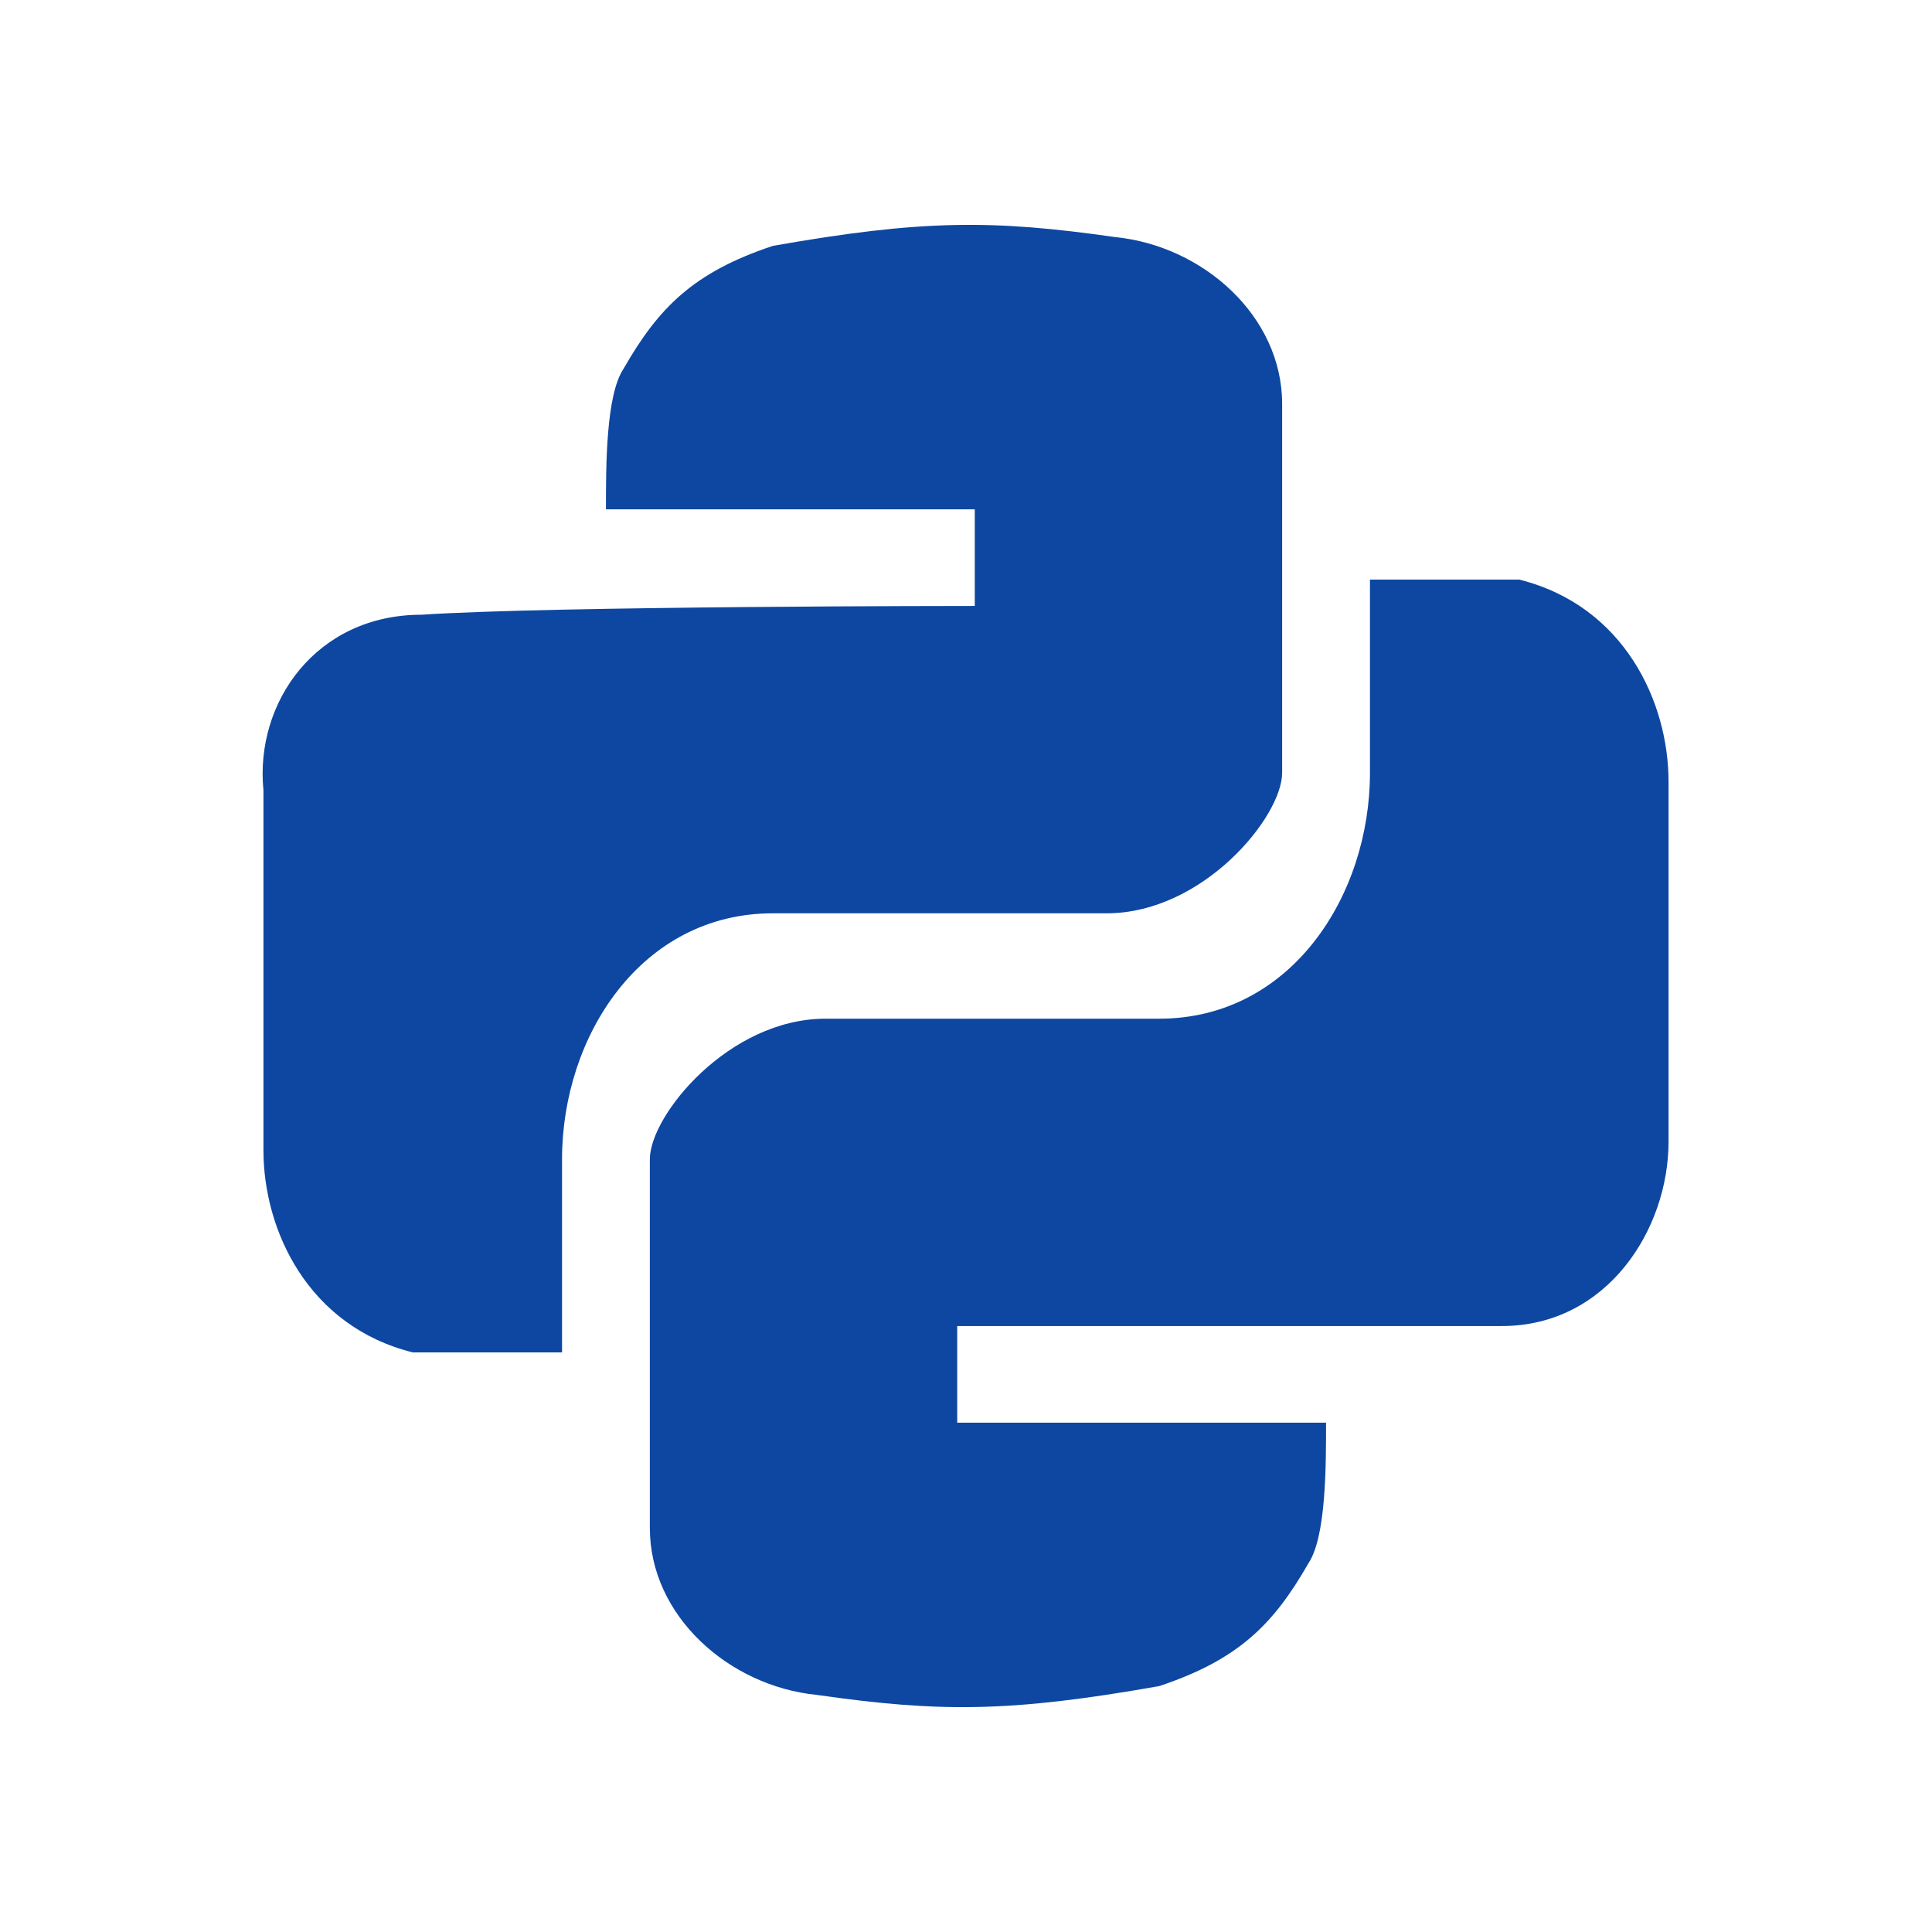
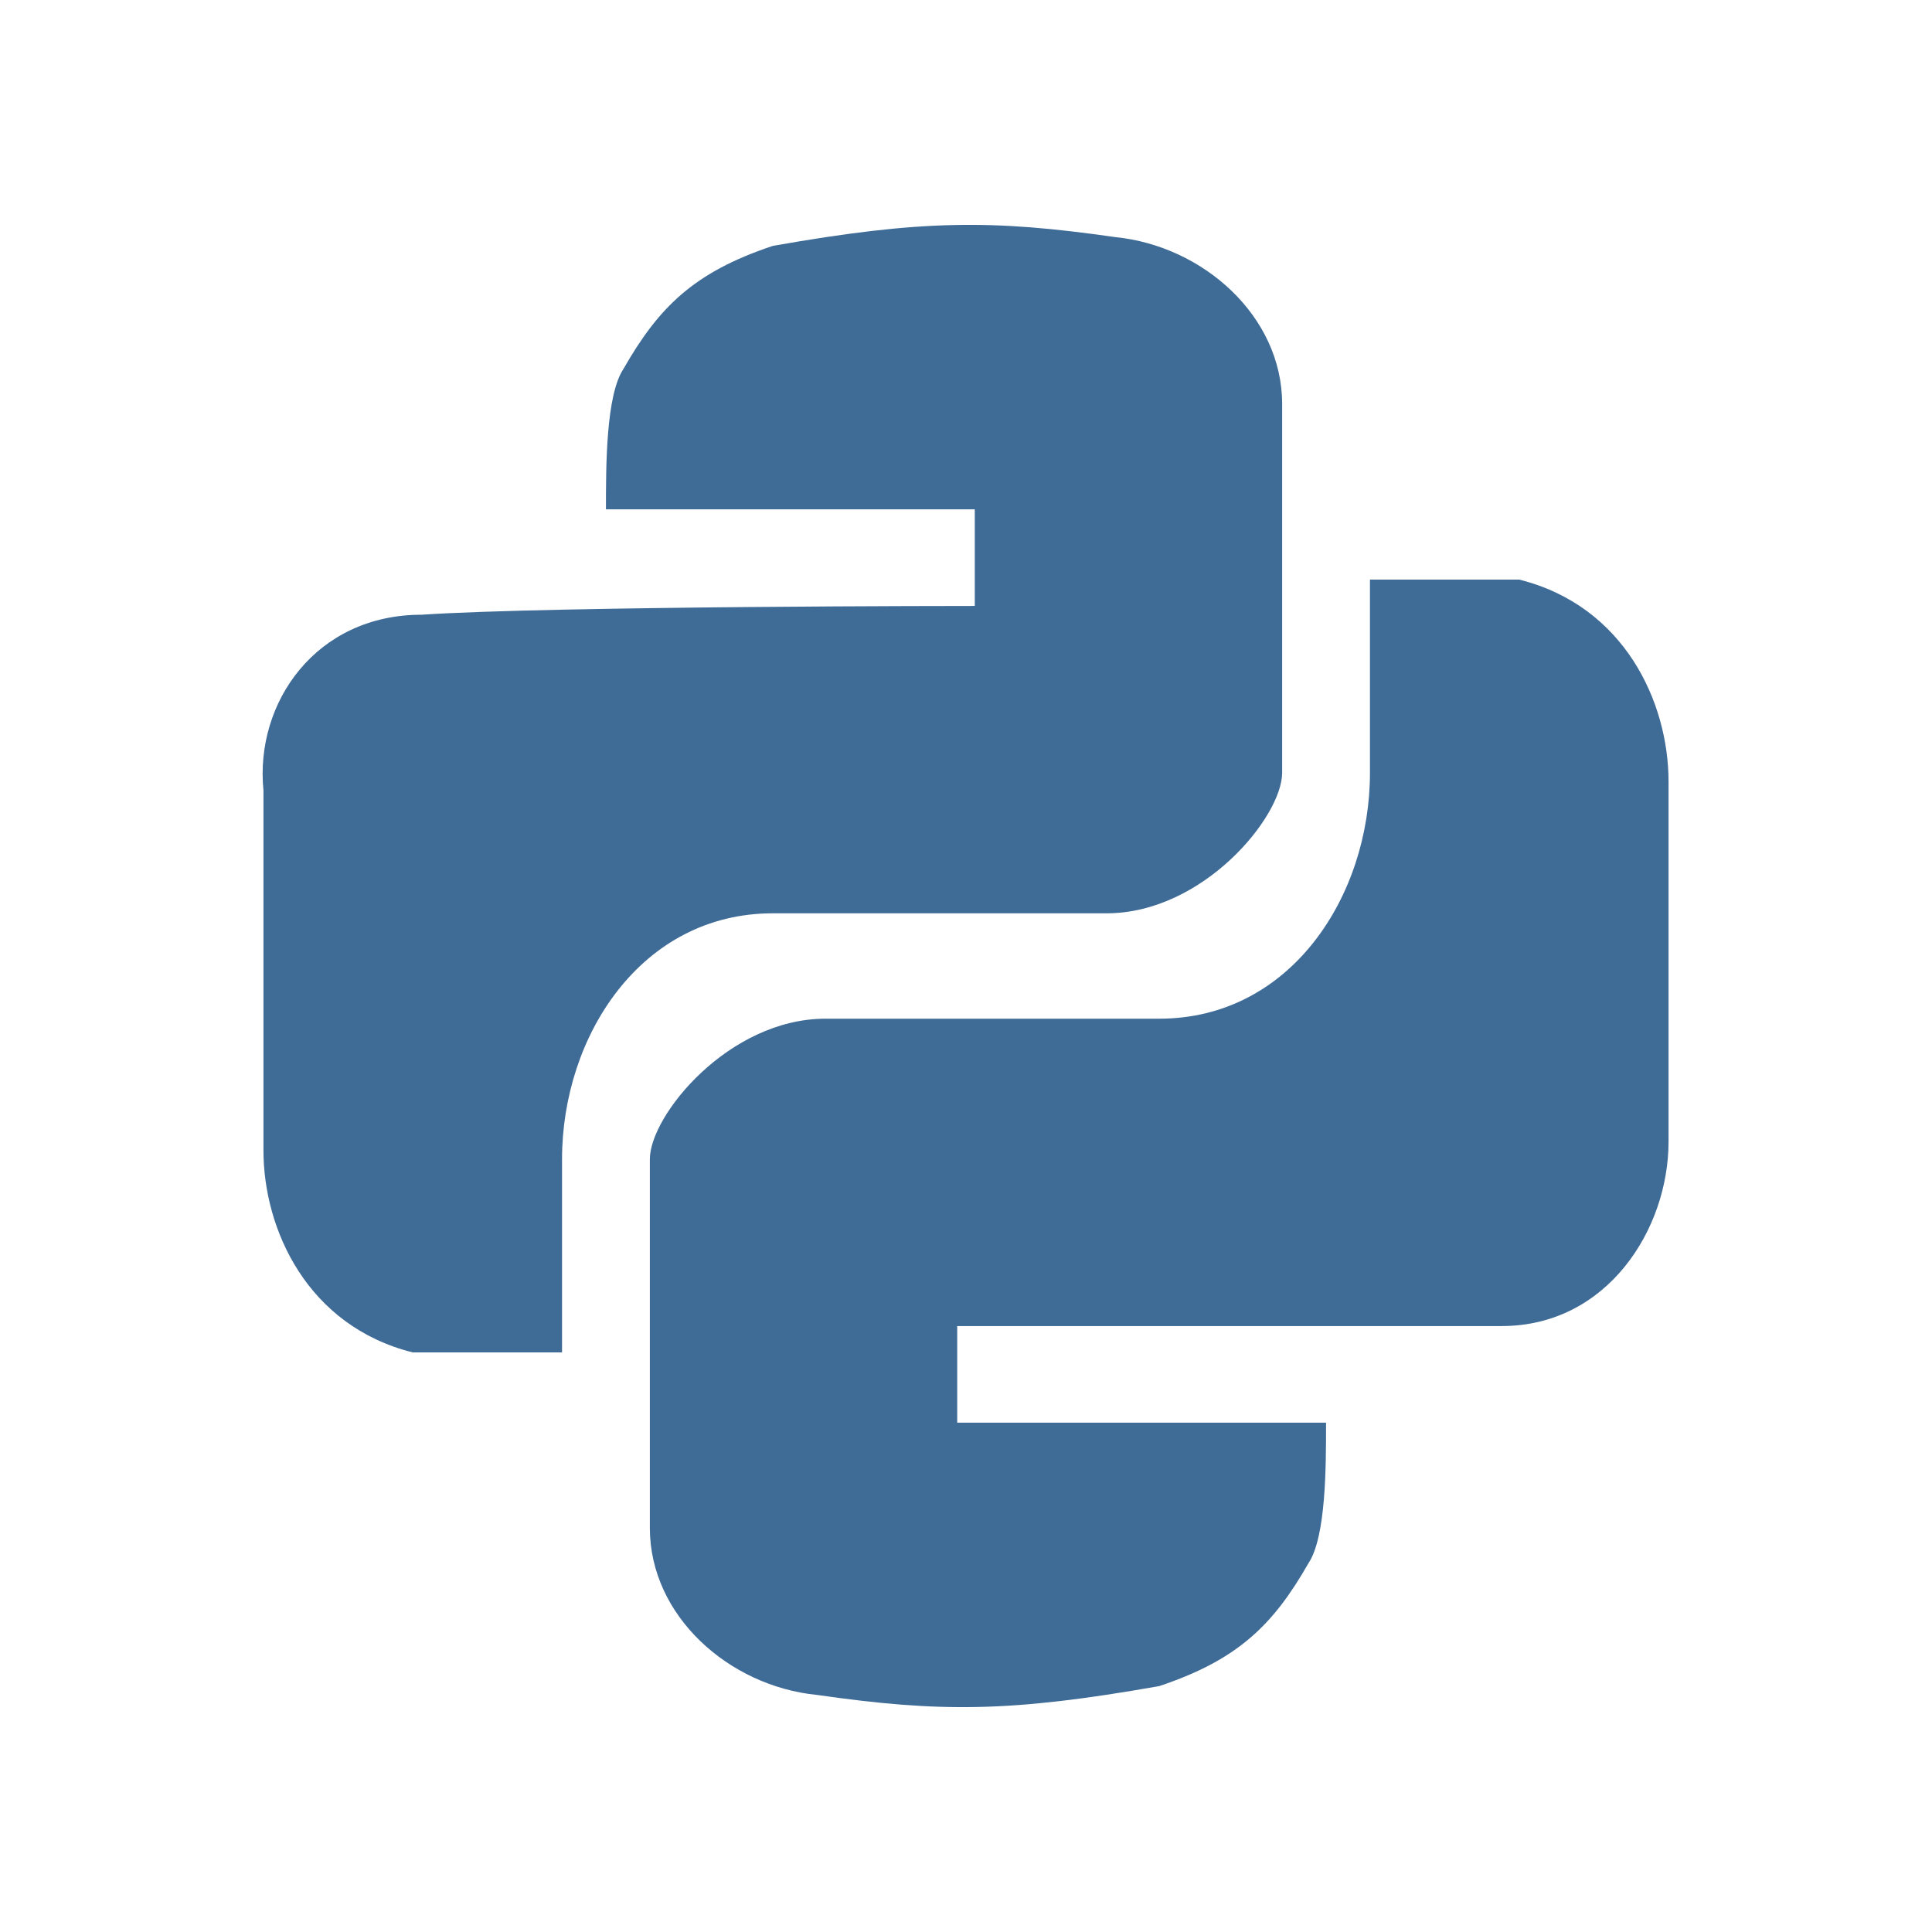
- <svg xmlns="http://www.w3.org/2000/svg" width="16" viewBox="0 0 22 22">
-   <g class="jp-icon-brand0 jp-icon-selectable" fill="#0D47A1">
+ <svg xmlns="http://www.w3.org/2000/svg" class="jp-icon-python" width="16" viewBox="0 0 22 22">
+   <g class="jp-icon-color jp-icon-selectable" fill="#3f6b97">
    <path d="M11.1 6.9V5.8H6.9c0-.5 0-1.3.2-1.6.4-.7.8-1.1 1.7-1.4 1.7-.3 2.5-.3 3.9-.1 1 .1 1.9.9 1.9 1.9v4.2c0 .5-.9 1.6-2 1.6H8.8c-1.5 0-2.4 1.4-2.4 2.8v2.2H4.7C3.5 15.1 3 14 3 13.1V9c-.1-1 .6-2 1.8-2 1.5-.1 6.3-.1 6.3-.1z" />
    <path d="M10.9 15.1v1.1h4.2c0 .5 0 1.3-.2 1.6-.4.7-.8 1.1-1.7 1.4-1.7.3-2.5.3-3.9.1-1-.1-1.9-.9-1.9-1.9v-4.2c0-.5.9-1.6 2-1.6h3.8c1.5 0 2.4-1.4 2.4-2.8V6.6h1.7C18.5 6.9 19 8 19 8.9V13c0 1-.7 2.1-1.9 2.1h-6.2z" />
  </g>
</svg>
